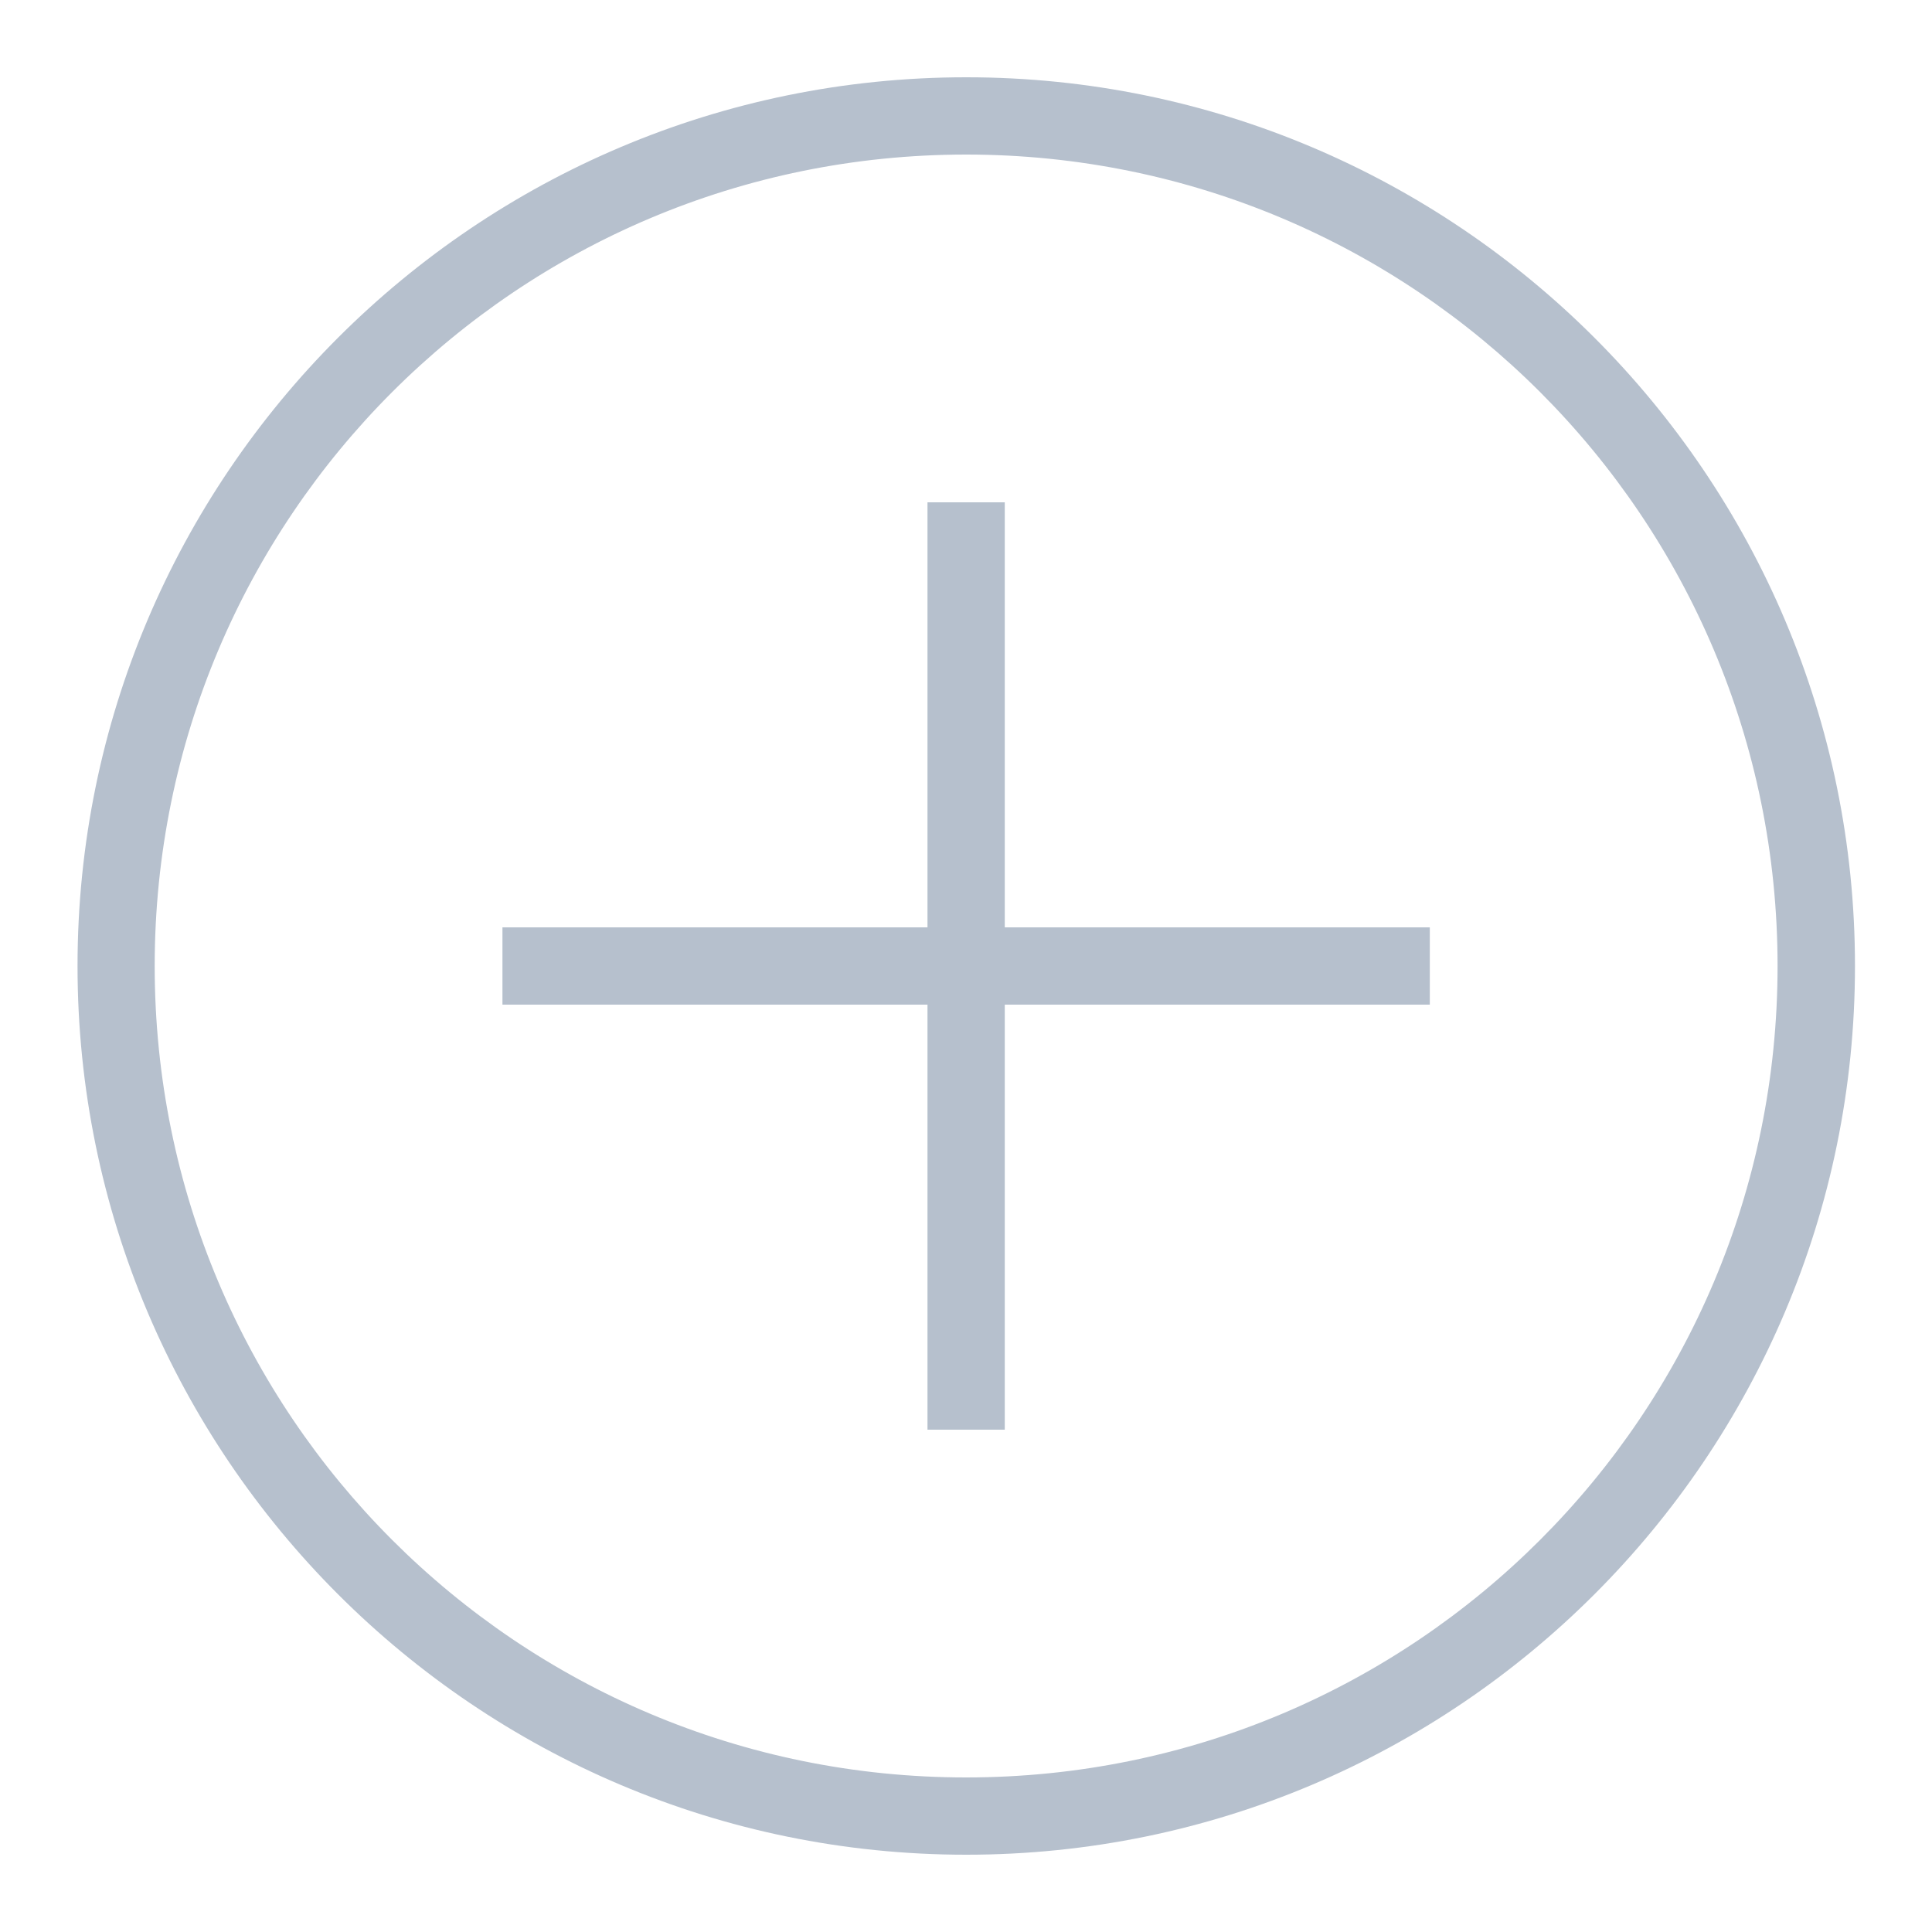
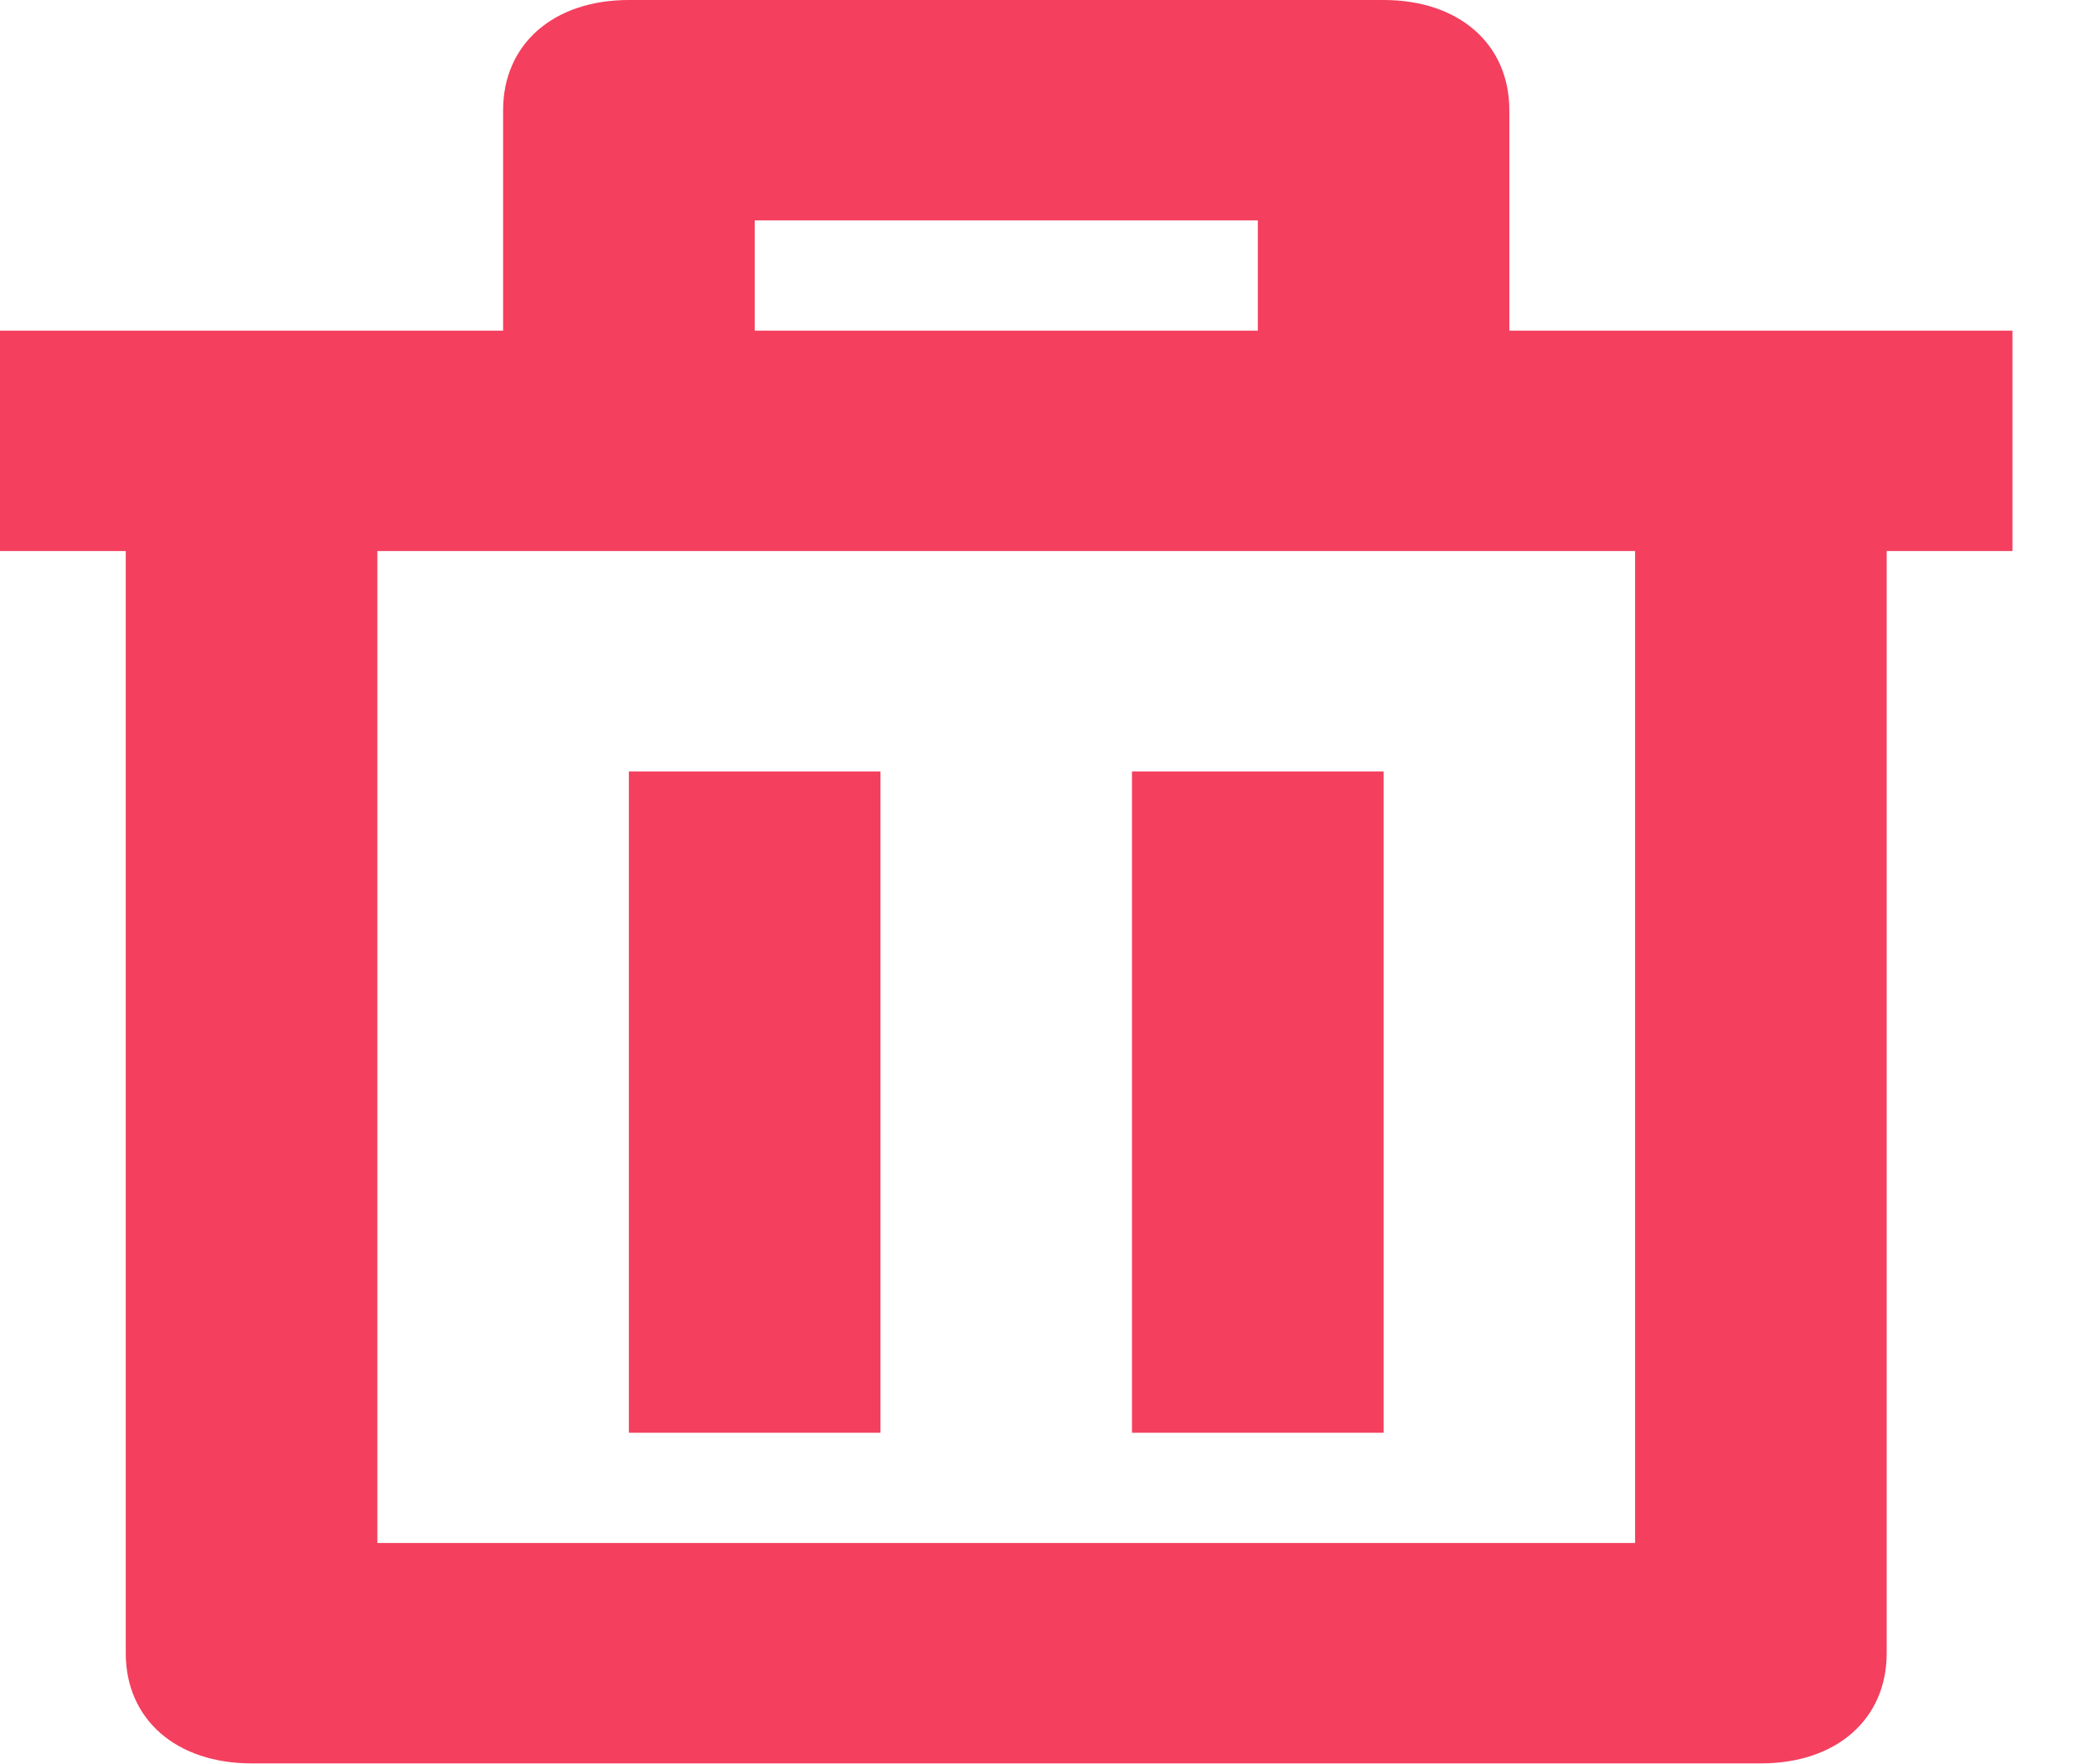
- <svg xmlns="http://www.w3.org/2000/svg" width="15" height="15" viewBox="0 0 15 15" fill="none">
-   <path fill-rule="evenodd" clip-rule="evenodd" d="M7.502 0.6C3.694 0.6 0.602 3.693 0.602 7.5C0.602 11.307 3.694 14.4 7.502 14.4C11.309 14.4 14.402 11.307 14.402 7.5C14.402 3.693 11.309 0.6 7.502 0.6ZM7.501 1.2C10.984 1.2 13.801 4.017 13.801 7.5C13.801 10.983 10.984 13.8 7.501 13.8C4.018 13.8 1.201 10.983 1.201 7.5C1.201 4.017 4.018 1.2 7.501 1.2ZM7.201 3.9V7.2H3.901V7.8H7.201V11.1H7.801V7.8H11.101V7.2H7.801V3.9H7.201Z" fill="#B6C0CD" />
+ <svg xmlns="http://www.w3.org/2000/svg" width="19" height="16" viewBox="0 0 19 16" fill="none">
+   <path fill-rule="evenodd" clip-rule="evenodd" d="M12.554 0C13.239 0 13.695 0.4 13.695 1V3H18.26V5H17.119V15C17.119 15.6 16.663 16 15.978 16H2.283C1.598 16 1.141 15.6 1.141 15V5H0V3H4.565V1C4.565 0.4 5.022 0 5.706 0H12.554ZM5.706 7H7.989V13H5.706V7ZM10.271 7H12.554V13H10.271V7ZM6.848 2H11.413V3H6.848V2ZM14.836 14V5H3.424V14H14.836Z" fill="#F43F5E" />
</svg>
